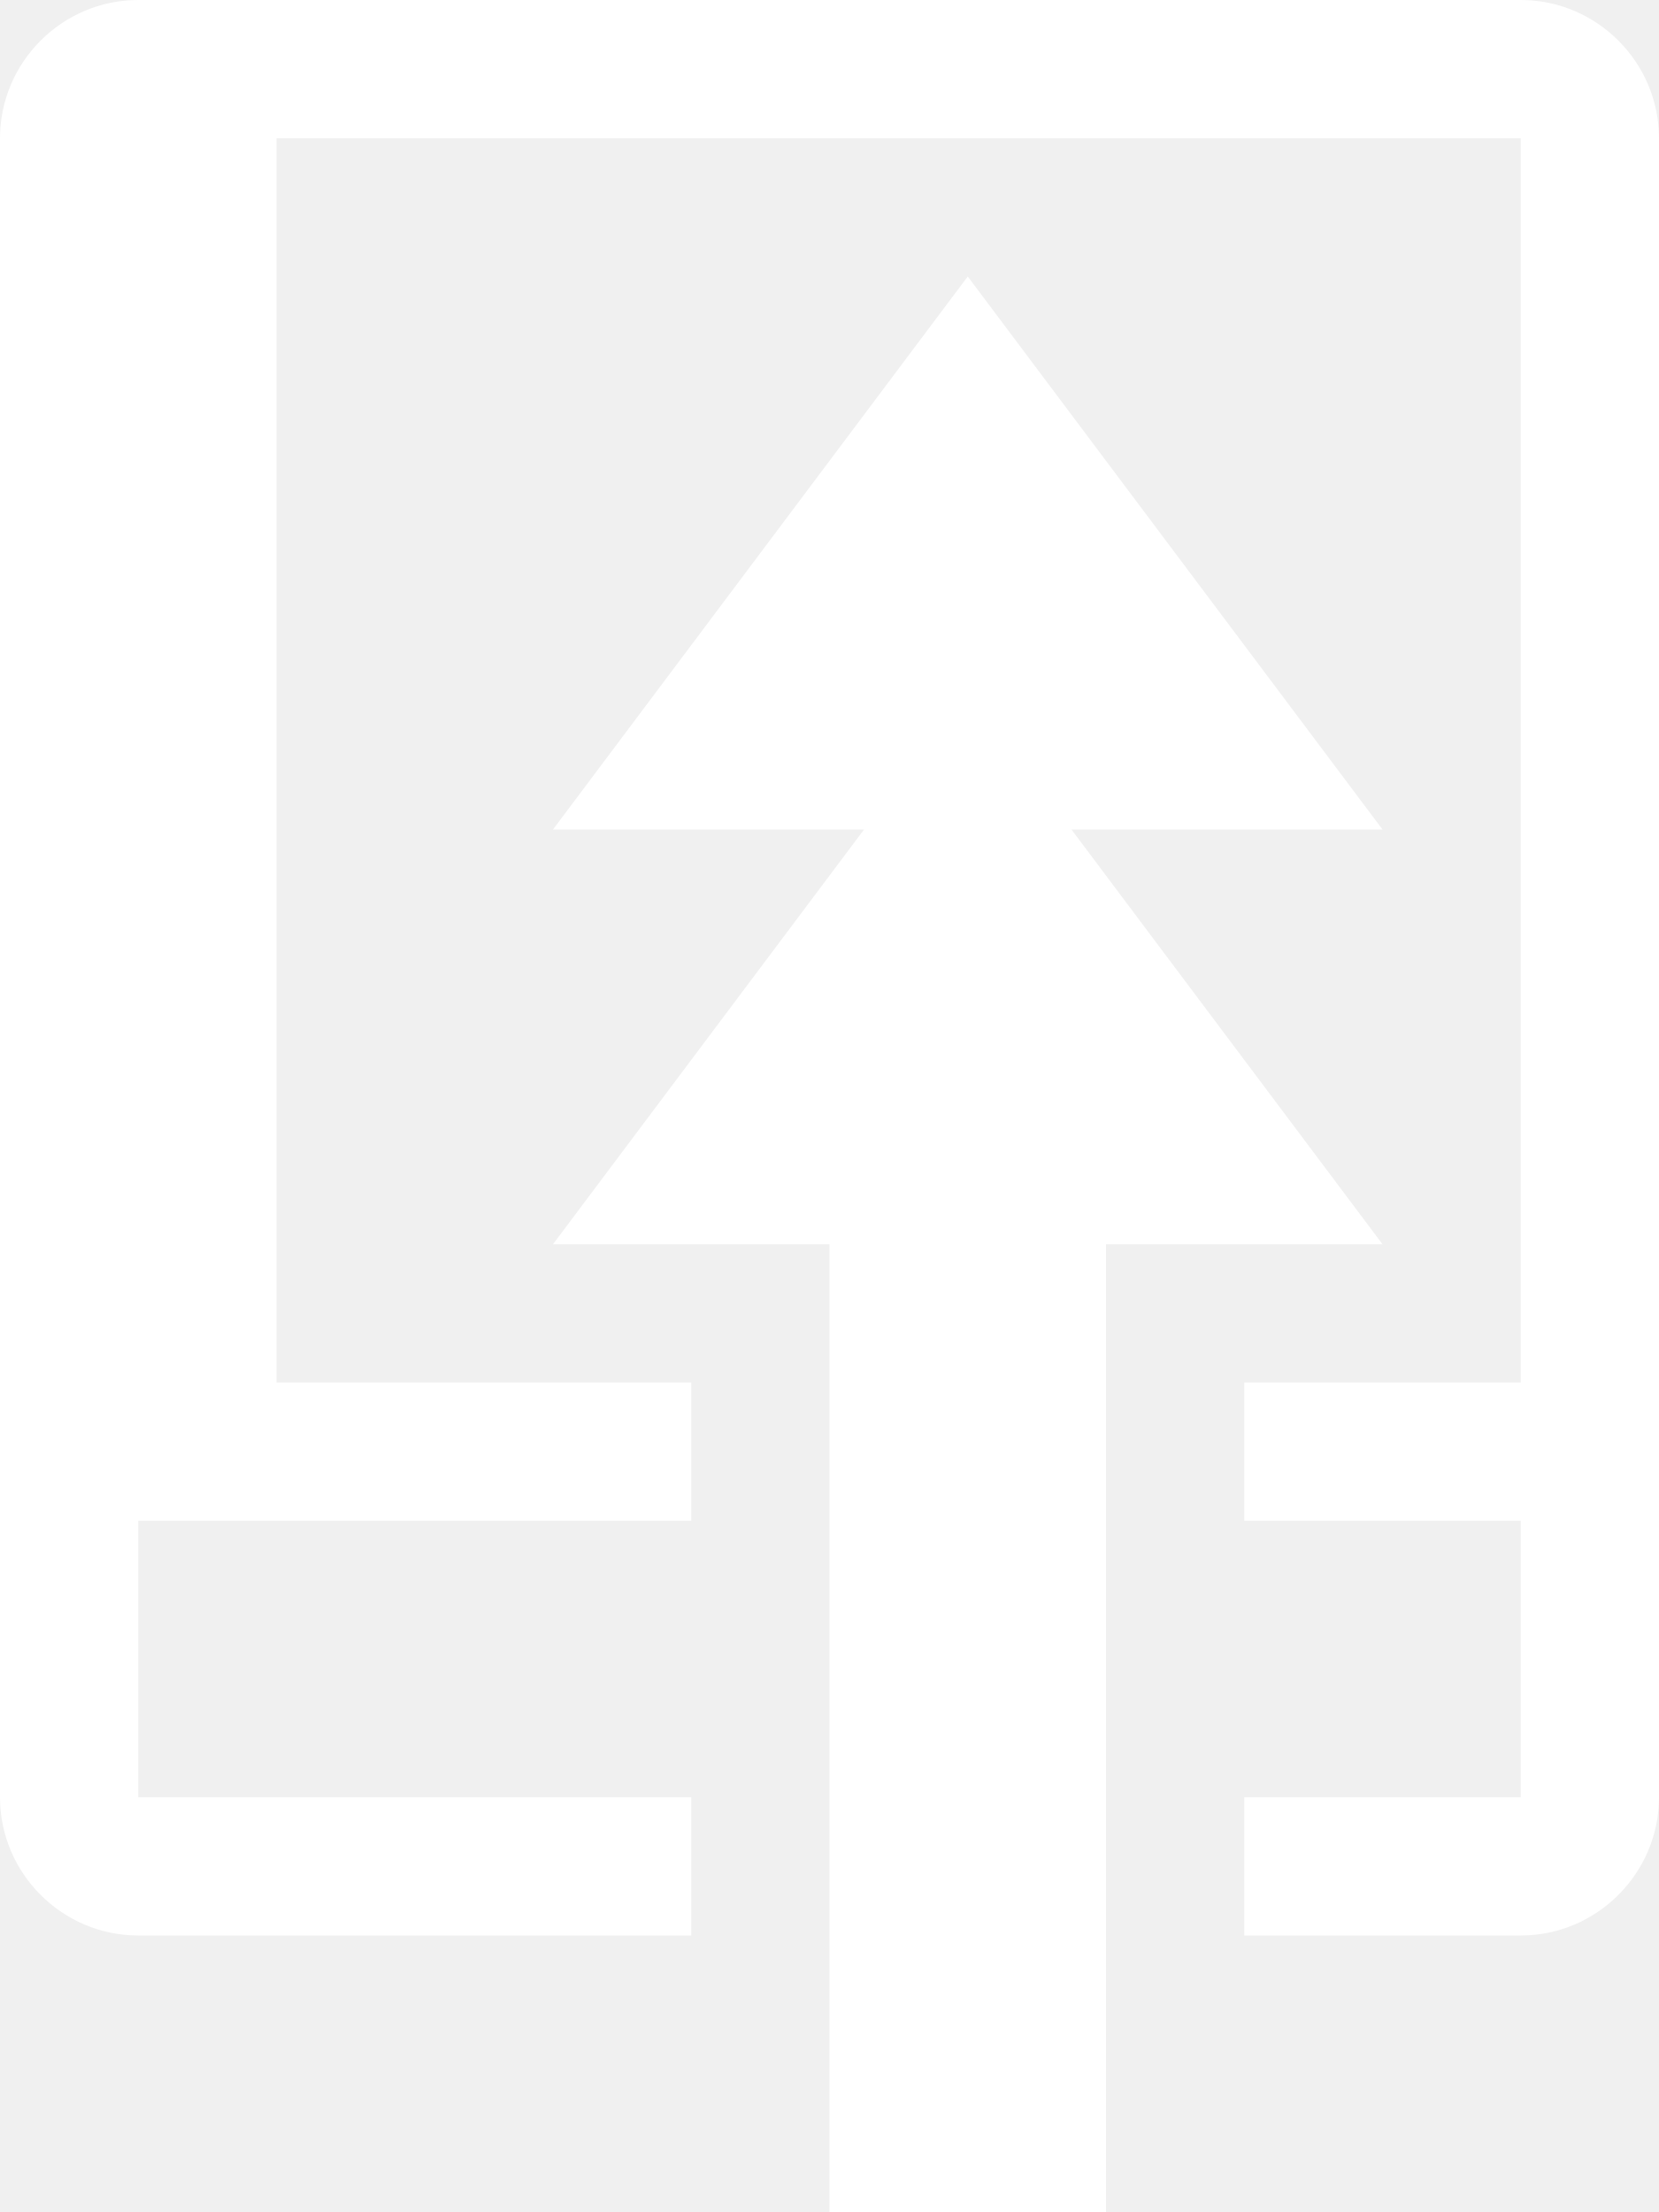
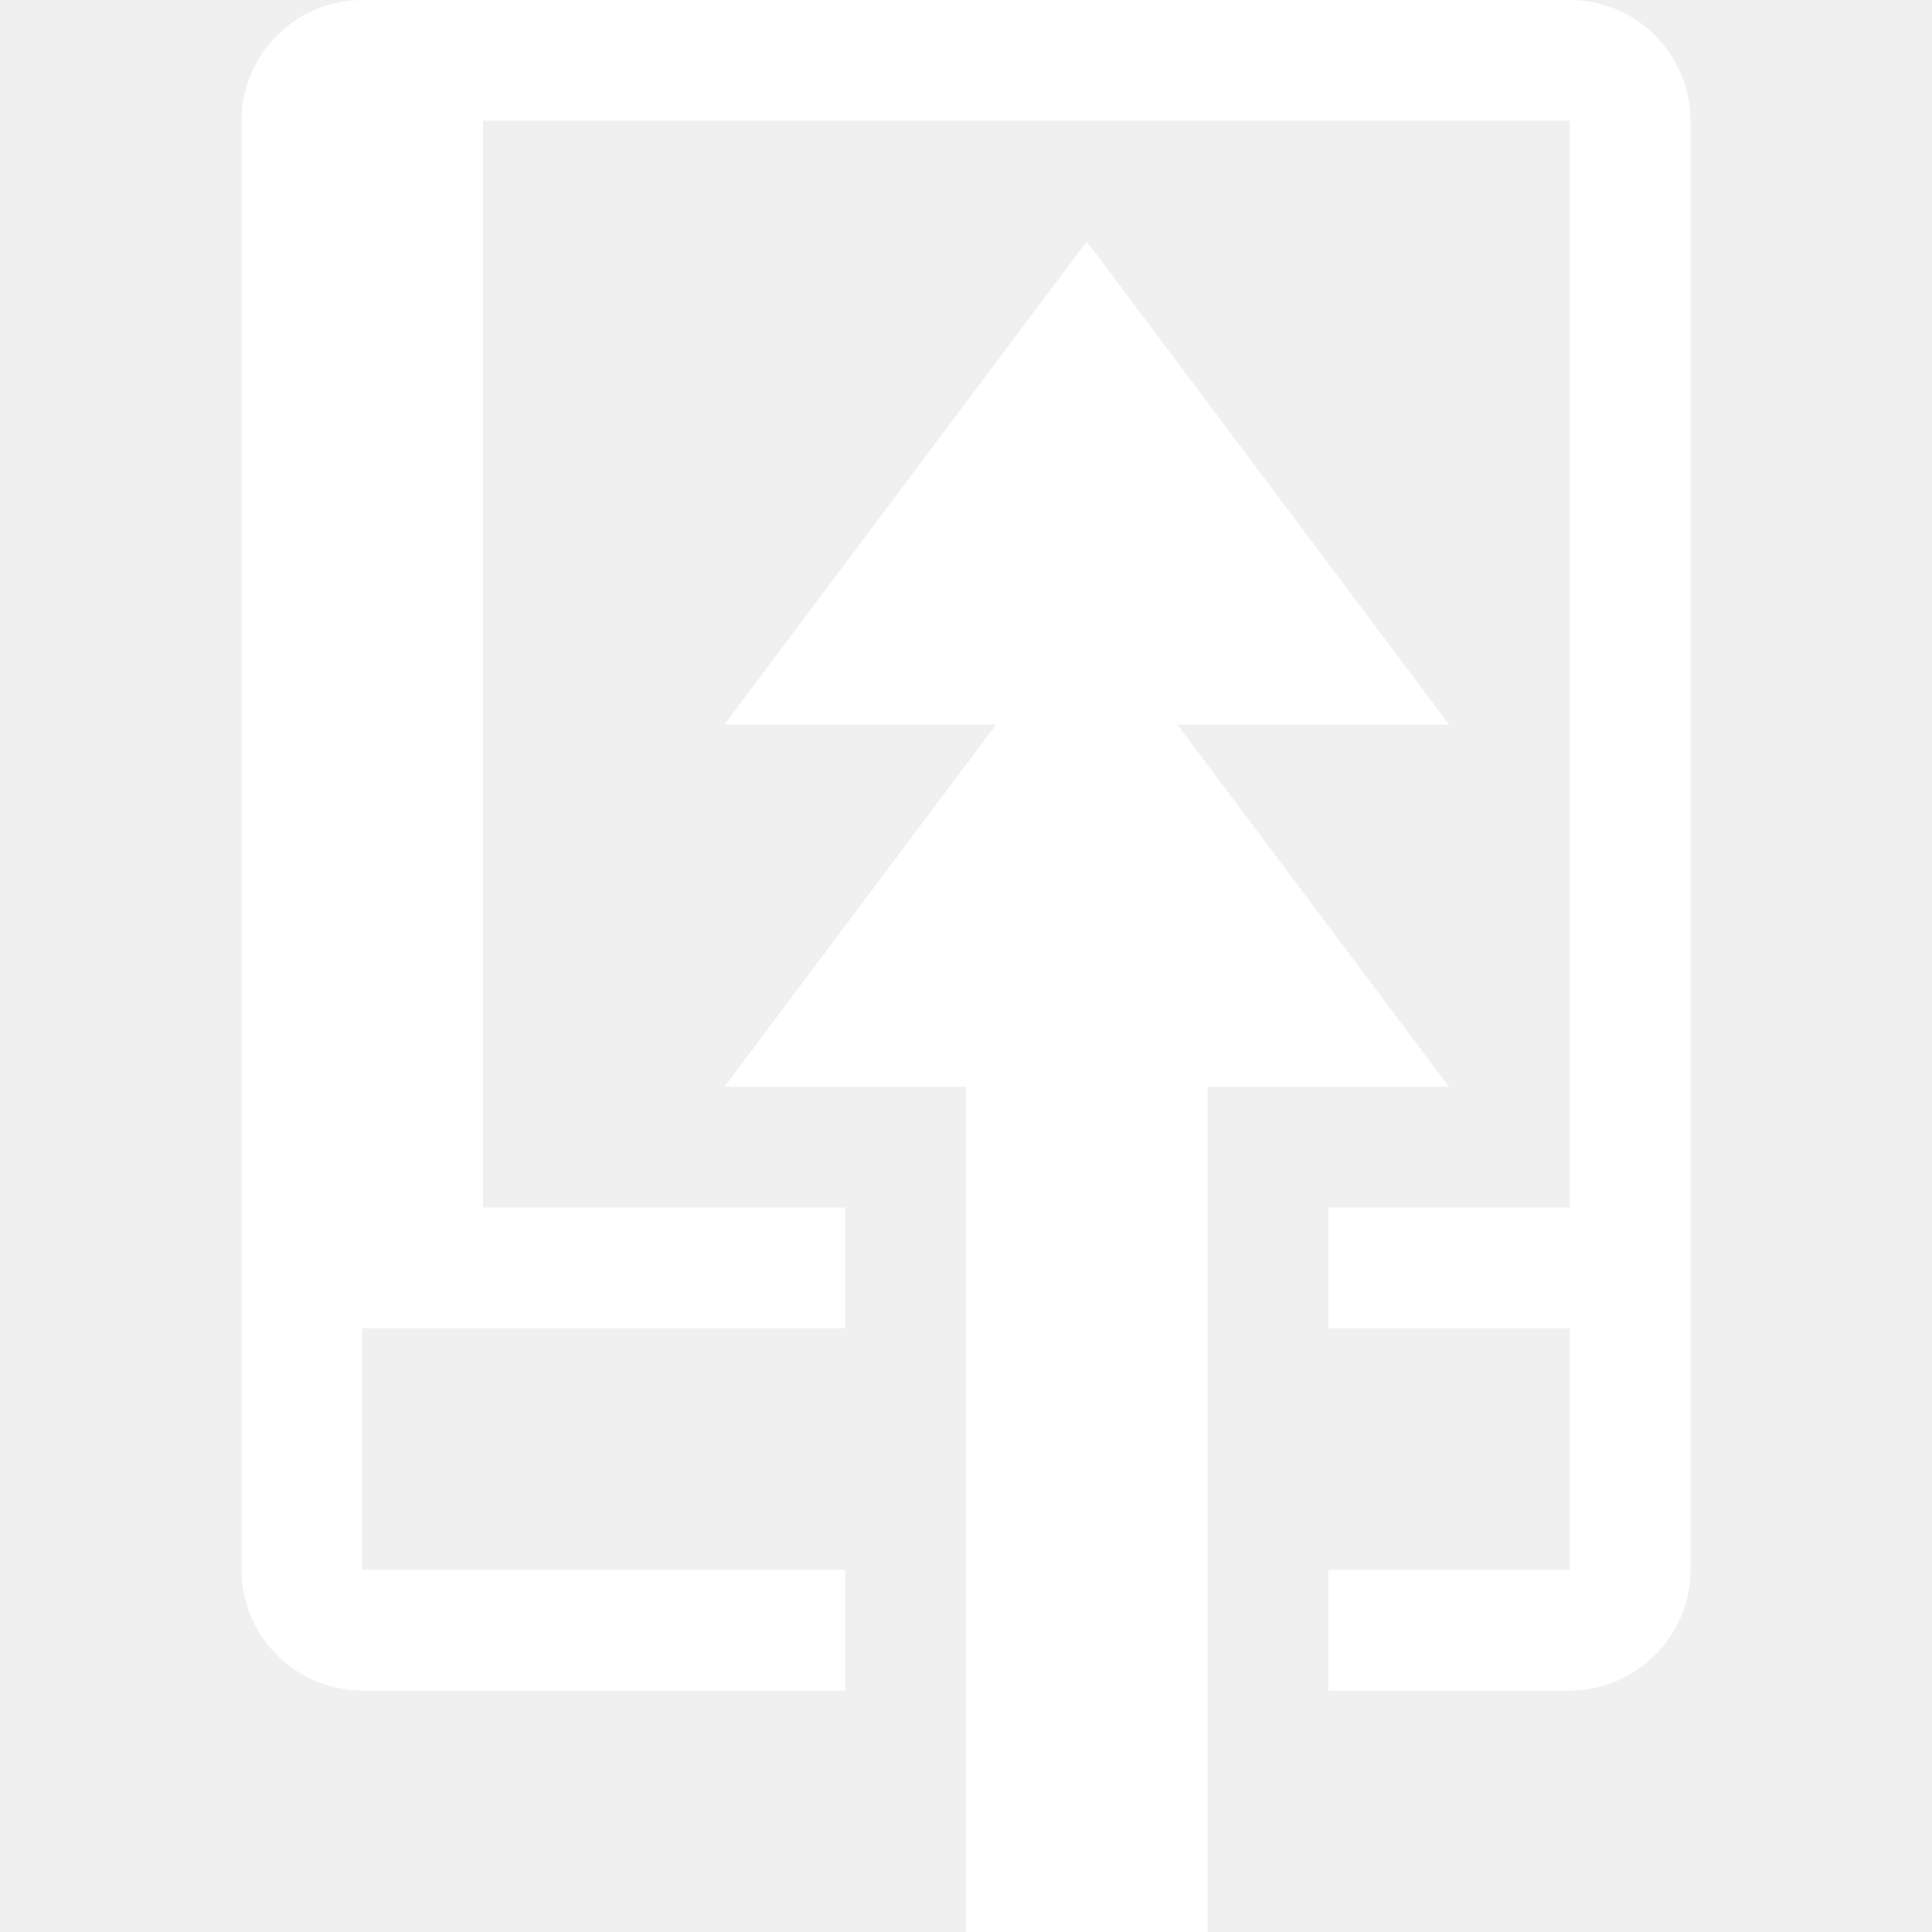
- <svg xmlns="http://www.w3.org/2000/svg" id="svg58" version="1.1" viewBox="0 0 12 16" height="16" width="12">
+ <svg xmlns="http://www.w3.org/2000/svg" width="16" height="16" viewBox="0 0 16 16" version="1.1" id="svg58">
  <defs id="defs62" />
-   <path style="fill:#ffffff" id="path56" d="M10 9H8v7H6V9H4l2.25-3H4l3-4 3 4H7.75L10 9zm1-9H1C.45 0 0 .45 0 1v12c0 .55.45 1 1 1h4v-1H1v-2h4v-1H2V1h9v9H9v1h2v2H9v1h2c.55 0 1-.45 1-1V1c0-.55-.45-1-1-1z" fill-rule="evenodd" />
+   <path fill-rule="evenodd" d="m 12,9 h -2 v 7 H 8 V 9 H 6 L 8.25,6 H 6 L 9,2 12,6 H 9.75 Z M 13,0 H 3 C 2.45,0 2,0.45 2,1 v 12 c 0,0.55 0.45,1 1,1 H 7 V 13 H 3 V 11 H 7 V 10 H 4 V 1 h 9 v 9 h -2 v 1 h 2 v 2 h -2 v 1 h 2 c 0.55,0 1,-0.45 1,-1 V 1 C 14,0.45 13.55,0 13,0 Z" id="path56" style="fill:#ffffff" />
</svg>
